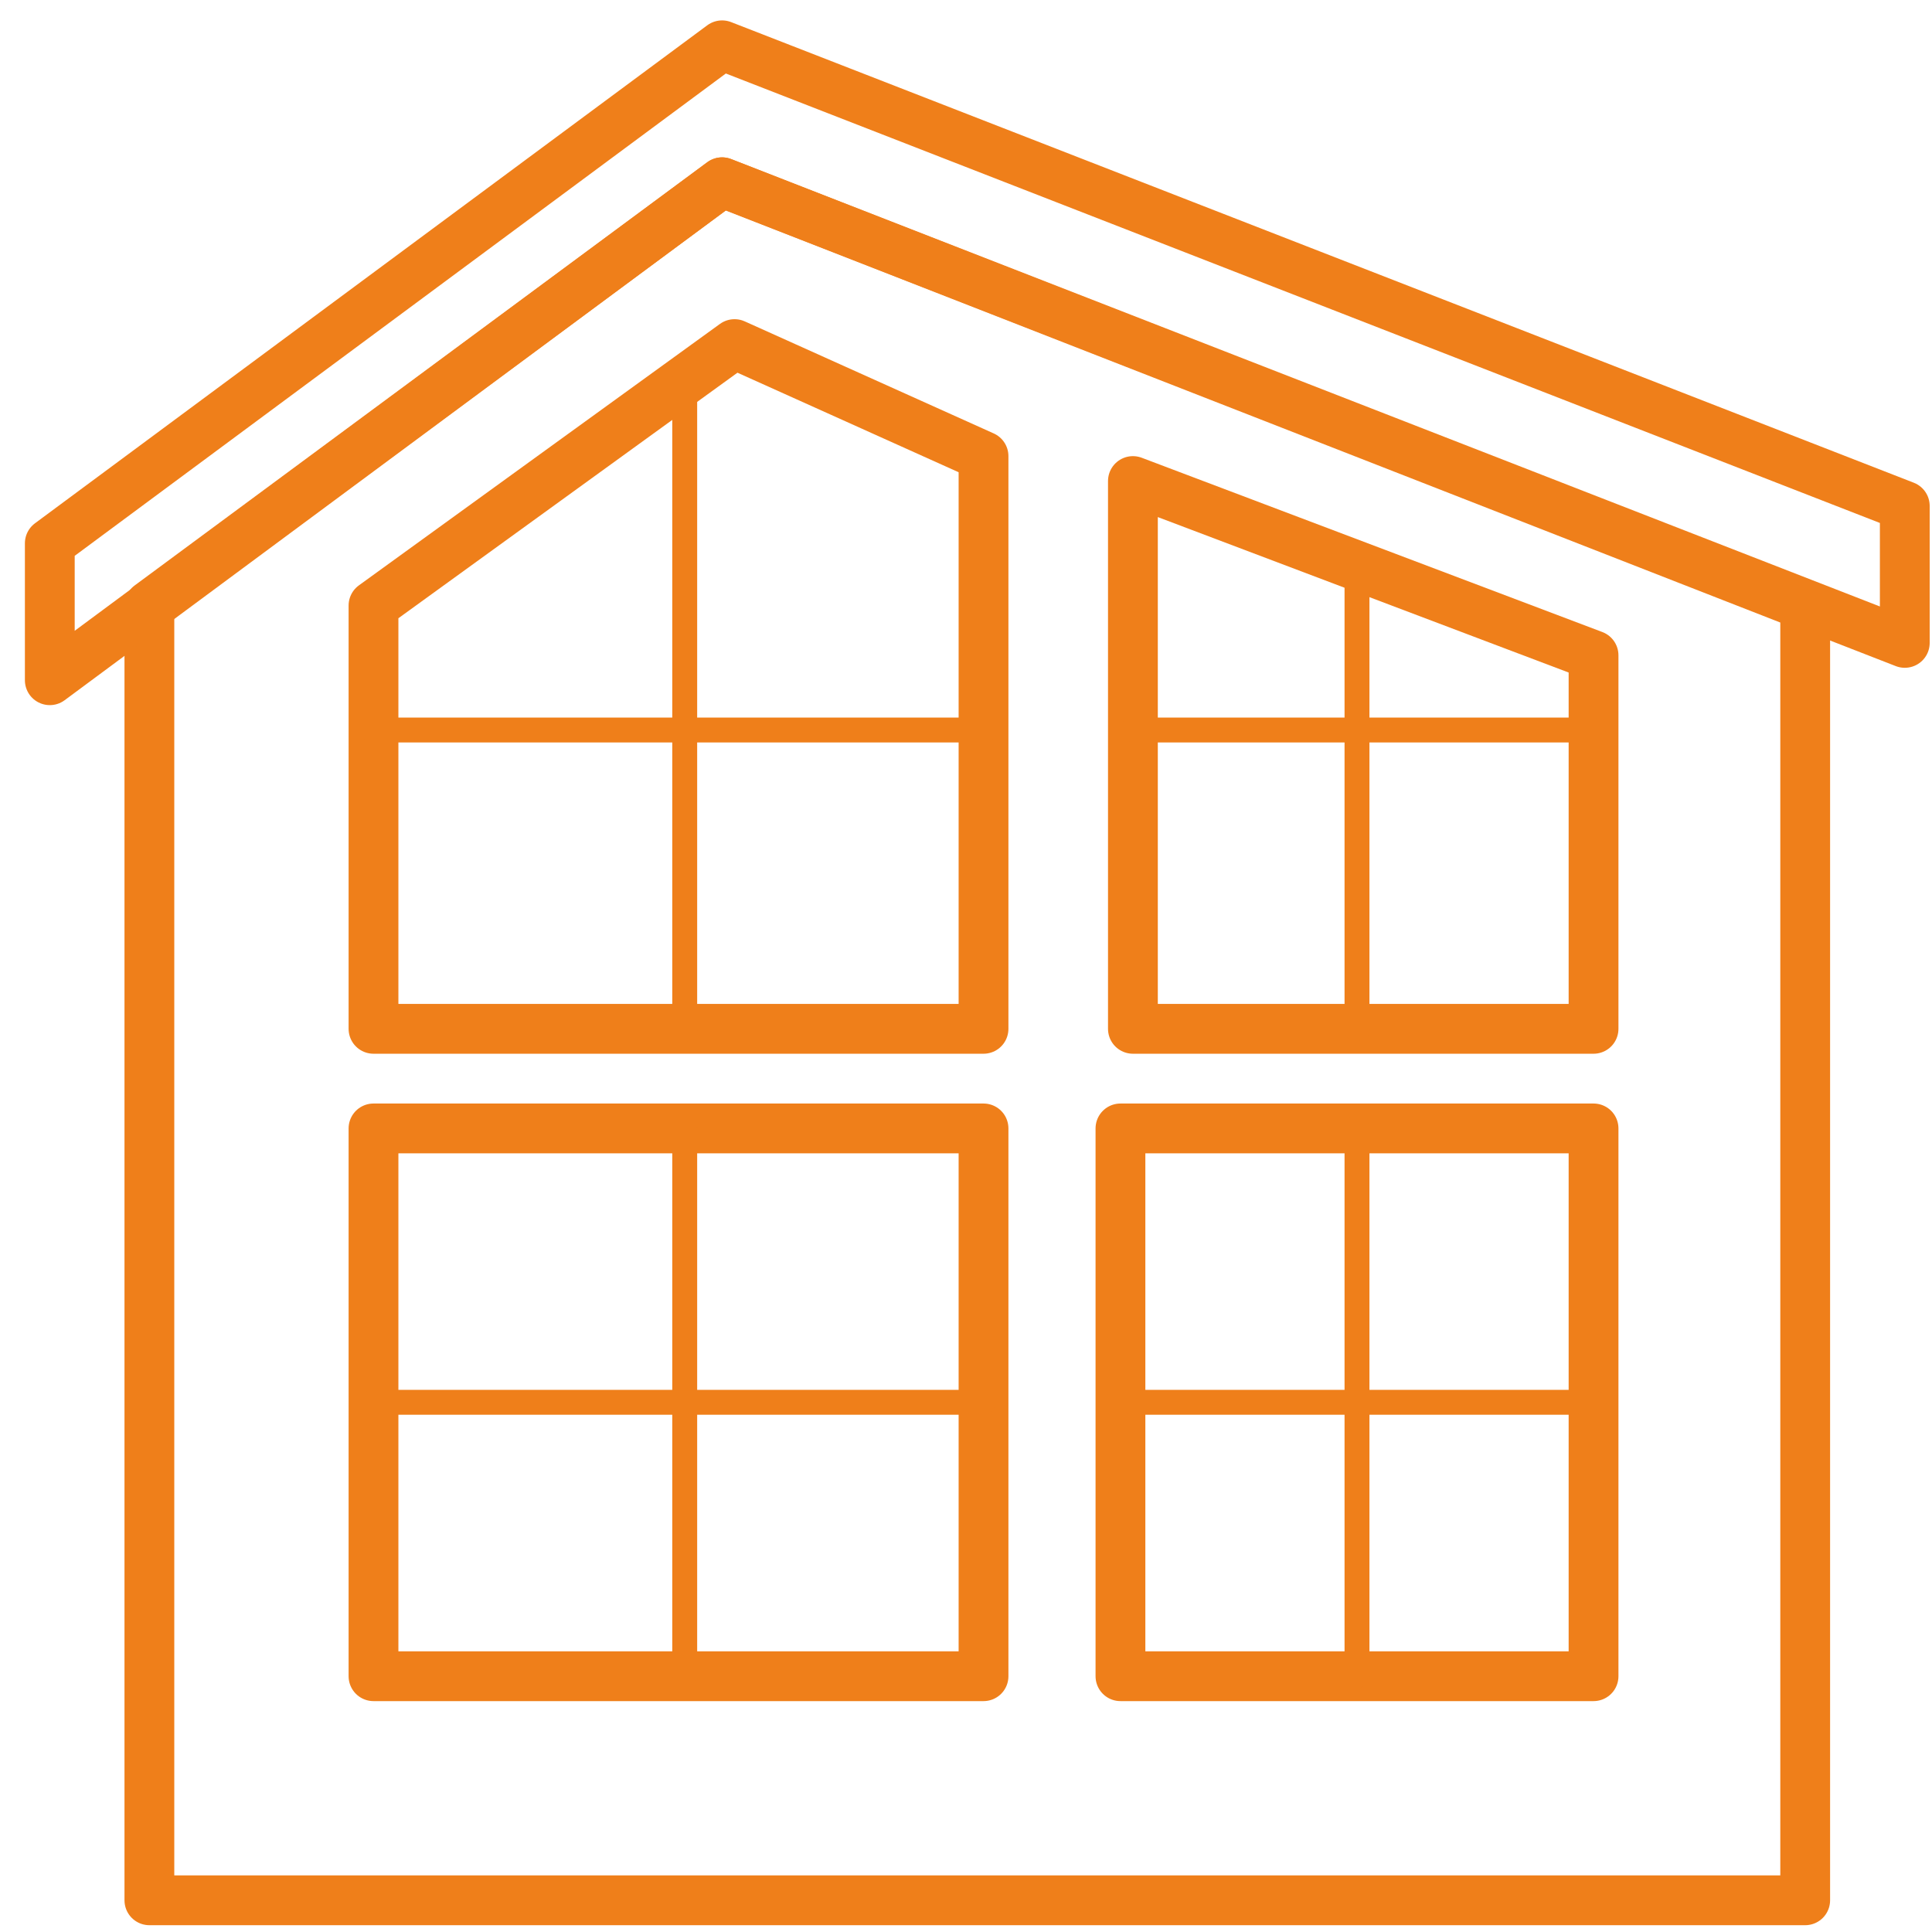
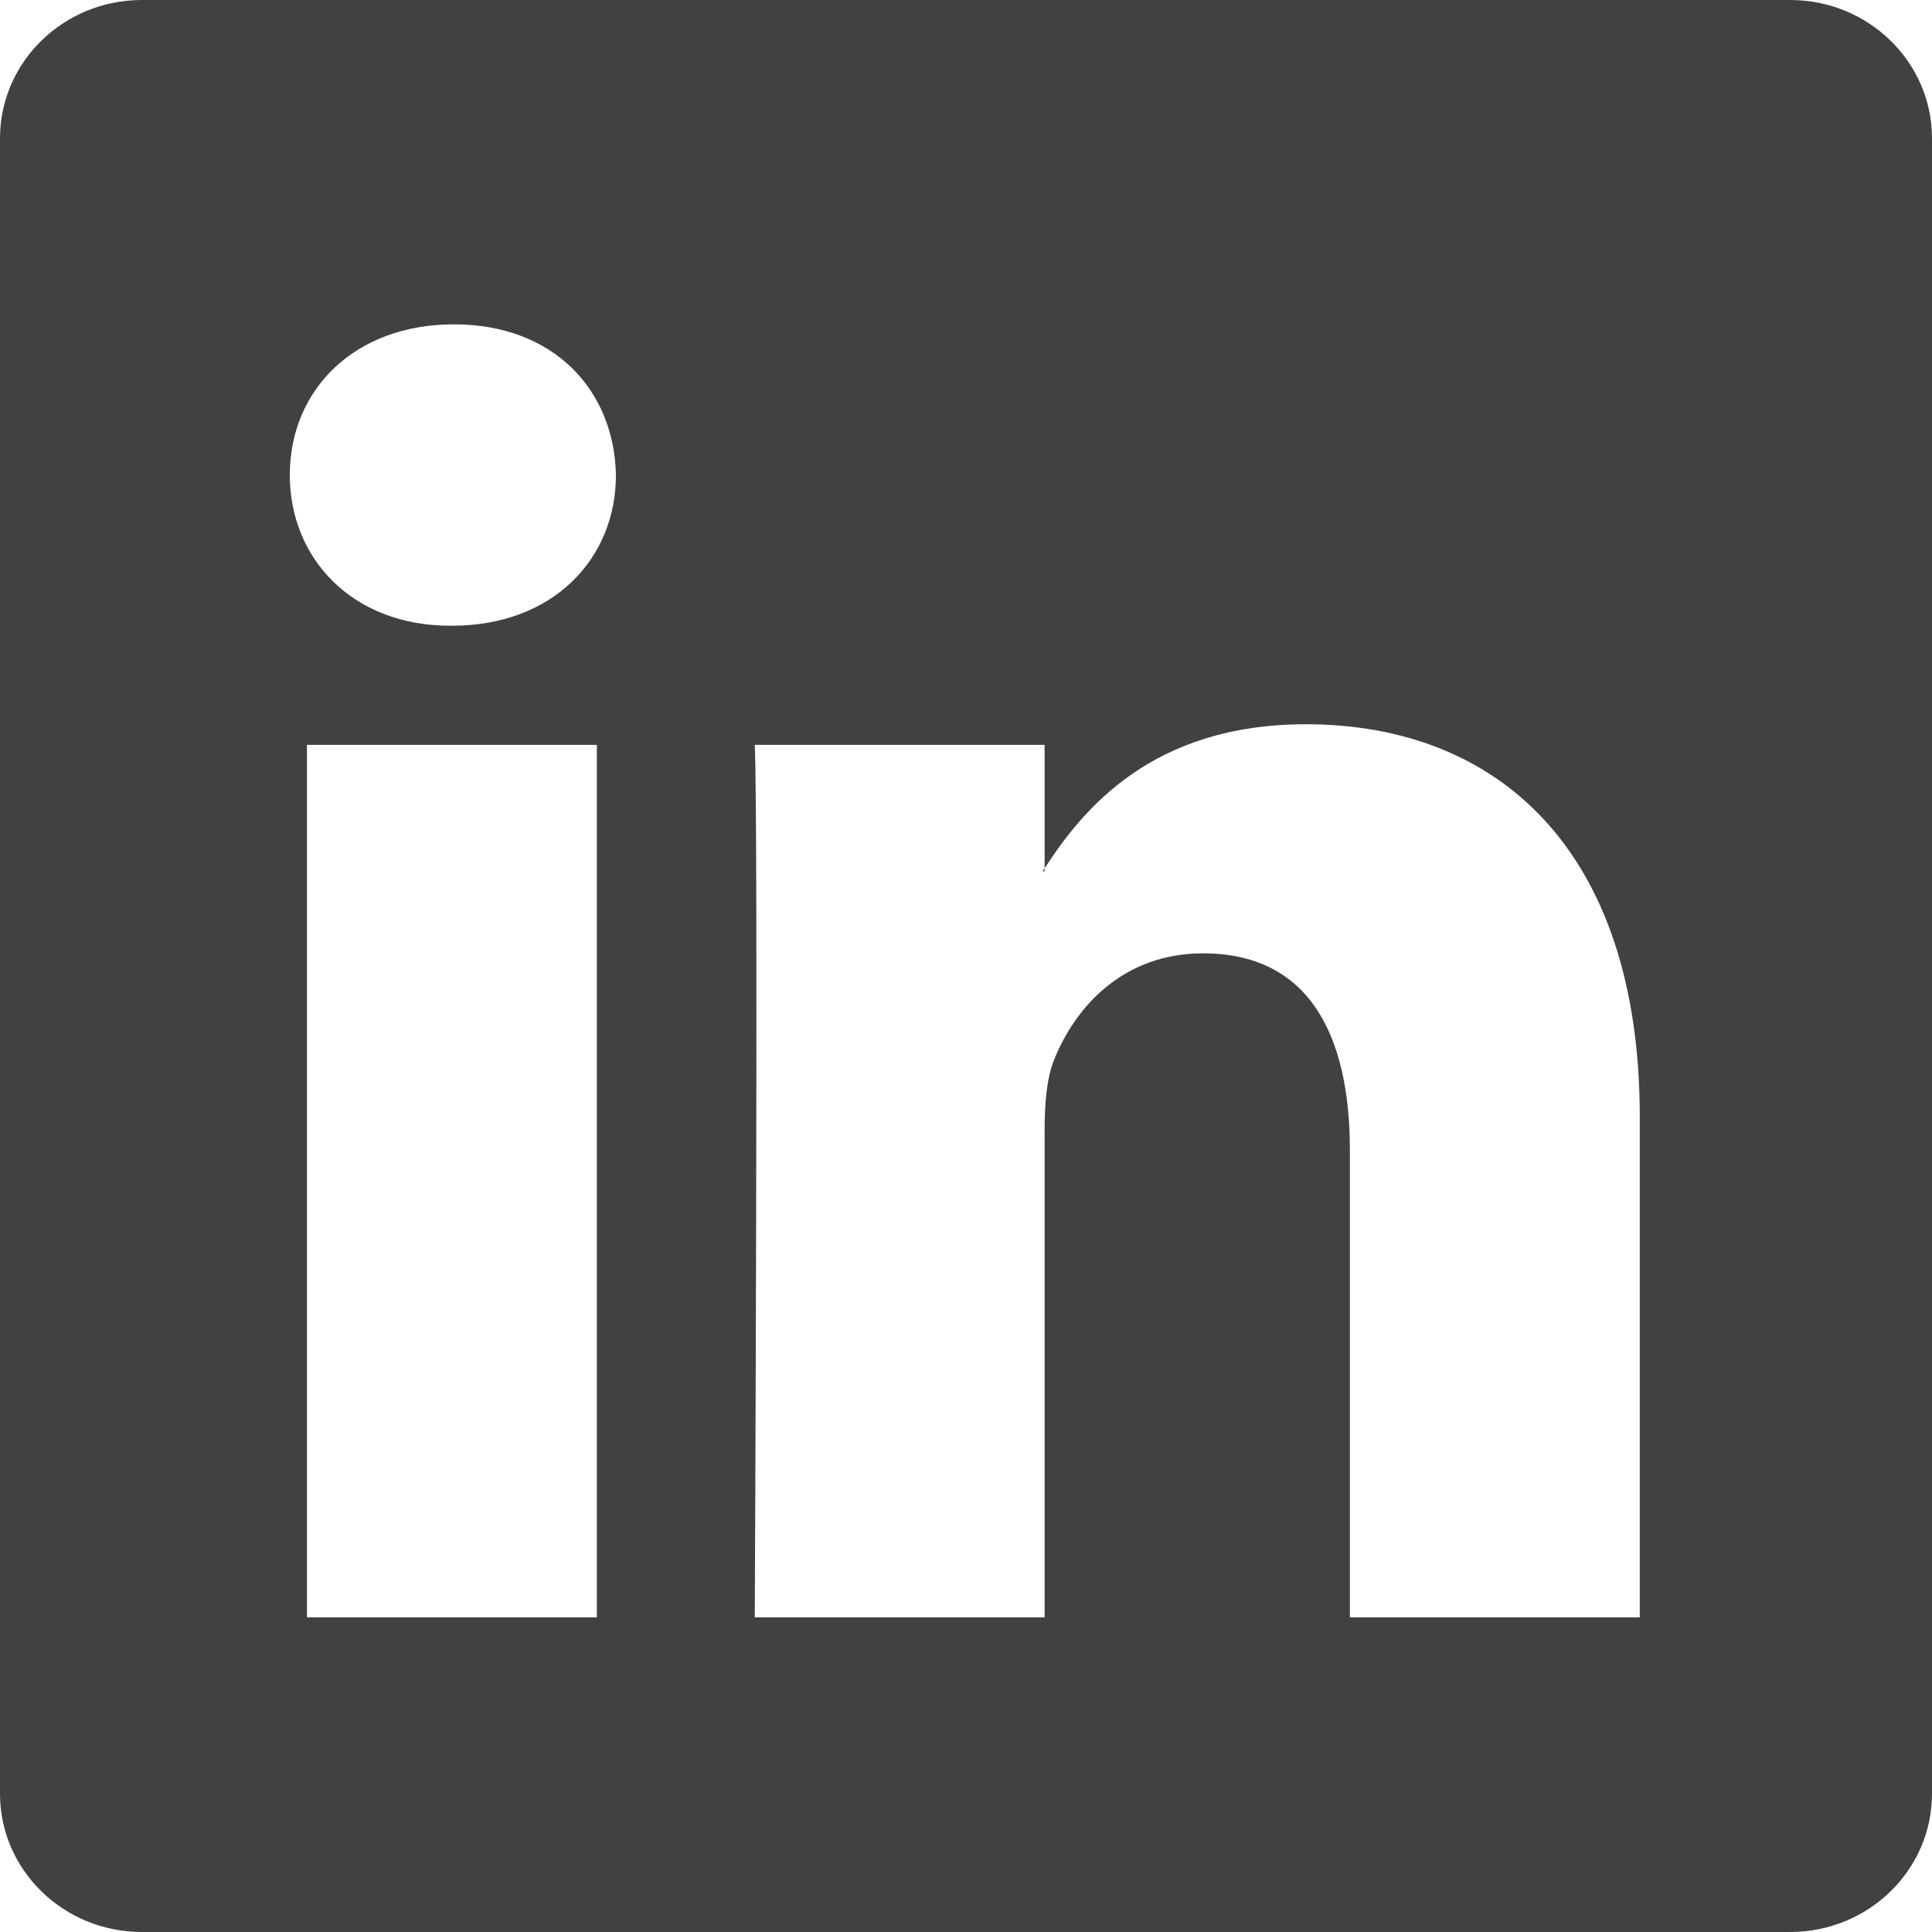
- <svg xmlns="http://www.w3.org/2000/svg" width="71" height="71" viewBox="0 0 71 71" fill="none">
-   <path fill-rule="evenodd" clip-rule="evenodd" d="M5.49 22.253L26.536 6.698L66.34 22.253V69.835H5.49V22.253Z" stroke="#EF7F1A" stroke-width="1.83" stroke-miterlimit="22.926" stroke-linecap="round" stroke-linejoin="round" />
-   <path fill-rule="evenodd" clip-rule="evenodd" d="M1.83 19.966L26.536 1.665L70 18.593V23.626L26.536 6.698L1.83 24.998V19.966Z" stroke="#EF7F1A" stroke-width="1.83" stroke-miterlimit="22.926" stroke-linecap="round" stroke-linejoin="round" />
-   <path fill-rule="evenodd" clip-rule="evenodd" d="M36.144 16.763V37.809H13.726V22.253L26.994 12.645L36.144 16.763Z" stroke="#EF7F1A" stroke-width="1.83" stroke-miterlimit="22.926" stroke-linecap="round" stroke-linejoin="round" />
-   <path fill-rule="evenodd" clip-rule="evenodd" d="M58.562 37.809H41.634V17.678L58.562 24.083V37.809Z" stroke="#EF7F1A" stroke-width="1.83" stroke-miterlimit="22.926" stroke-linecap="round" stroke-linejoin="round" />
-   <path d="M36.144 41.469H13.726V61.6H36.144V41.469Z" stroke="#EF7F1A" stroke-width="1.83" stroke-miterlimit="22.926" stroke-linecap="round" stroke-linejoin="round" />
-   <path d="M58.562 41.469H41.176V61.6H58.562V41.469Z" stroke="#EF7F1A" stroke-width="1.83" stroke-miterlimit="22.926" stroke-linecap="round" stroke-linejoin="round" />
-   <path d="M25.163 41.469V61.6" stroke="#EF7F1A" stroke-width="0.915" stroke-miterlimit="22.926" stroke-linecap="round" stroke-linejoin="round" />
-   <path d="M25.163 14.018V37.809" stroke="#EF7F1A" stroke-width="0.915" stroke-miterlimit="22.926" stroke-linecap="round" stroke-linejoin="round" />
-   <path d="M49.869 20.881V37.809" stroke="#EF7F1A" stroke-width="0.915" stroke-miterlimit="22.926" stroke-linecap="round" stroke-linejoin="round" />
-   <path d="M49.869 41.469V61.6" stroke="#EF7F1A" stroke-width="0.915" stroke-miterlimit="22.926" stroke-linecap="round" stroke-linejoin="round" />
-   <path d="M13.726 26.828H36.144" stroke="#EF7F1A" stroke-width="0.915" stroke-miterlimit="22.926" stroke-linecap="round" stroke-linejoin="round" />
-   <path d="M41.634 26.828H58.562" stroke="#EF7F1A" stroke-width="0.915" stroke-miterlimit="22.926" stroke-linecap="round" stroke-linejoin="round" />
-   <path d="M13.726 51.534H36.144" stroke="#EF7F1A" stroke-width="0.915" stroke-miterlimit="22.926" stroke-linecap="round" stroke-linejoin="round" />
-   <path d="M41.634 51.534H58.562" stroke="#EF7F1A" stroke-width="0.915" stroke-miterlimit="22.926" stroke-linecap="round" stroke-linejoin="round" />
+ <svg xmlns="http://www.w3.org/2000/svg" width="40" height="40" viewBox="0 0 40 40" fill="none">
+   <path d="M0 2.865C0 1.282 1.315 0 2.938 0H37.062C38.685 0 40 1.282 40 2.865V37.135C40 38.718 38.685 40 37.062 40H2.938C1.315 40 0 38.718 0 37.135V2.865ZM12.357 33.485V15.422H6.355V33.485H12.357ZM9.357 12.955C11.45 12.955 12.752 11.57 12.752 9.835C12.715 8.062 11.453 6.715 9.398 6.715C7.343 6.715 6 8.065 6 9.835C6 11.57 7.303 12.955 9.318 12.955H9.357ZM21.628 33.485V23.398C21.628 22.858 21.668 22.317 21.828 21.933C22.26 20.855 23.247 19.738 24.907 19.738C27.08 19.738 27.948 21.392 27.948 23.823V33.485H33.95V23.125C33.95 17.575 30.99 14.995 27.04 14.995C23.855 14.995 22.427 16.745 21.628 17.977V18.04H21.587C21.601 18.019 21.614 17.998 21.628 17.977V15.422H15.627C15.703 17.117 15.627 33.485 15.627 33.485H21.628Z" fill="#414141" />
</svg>
